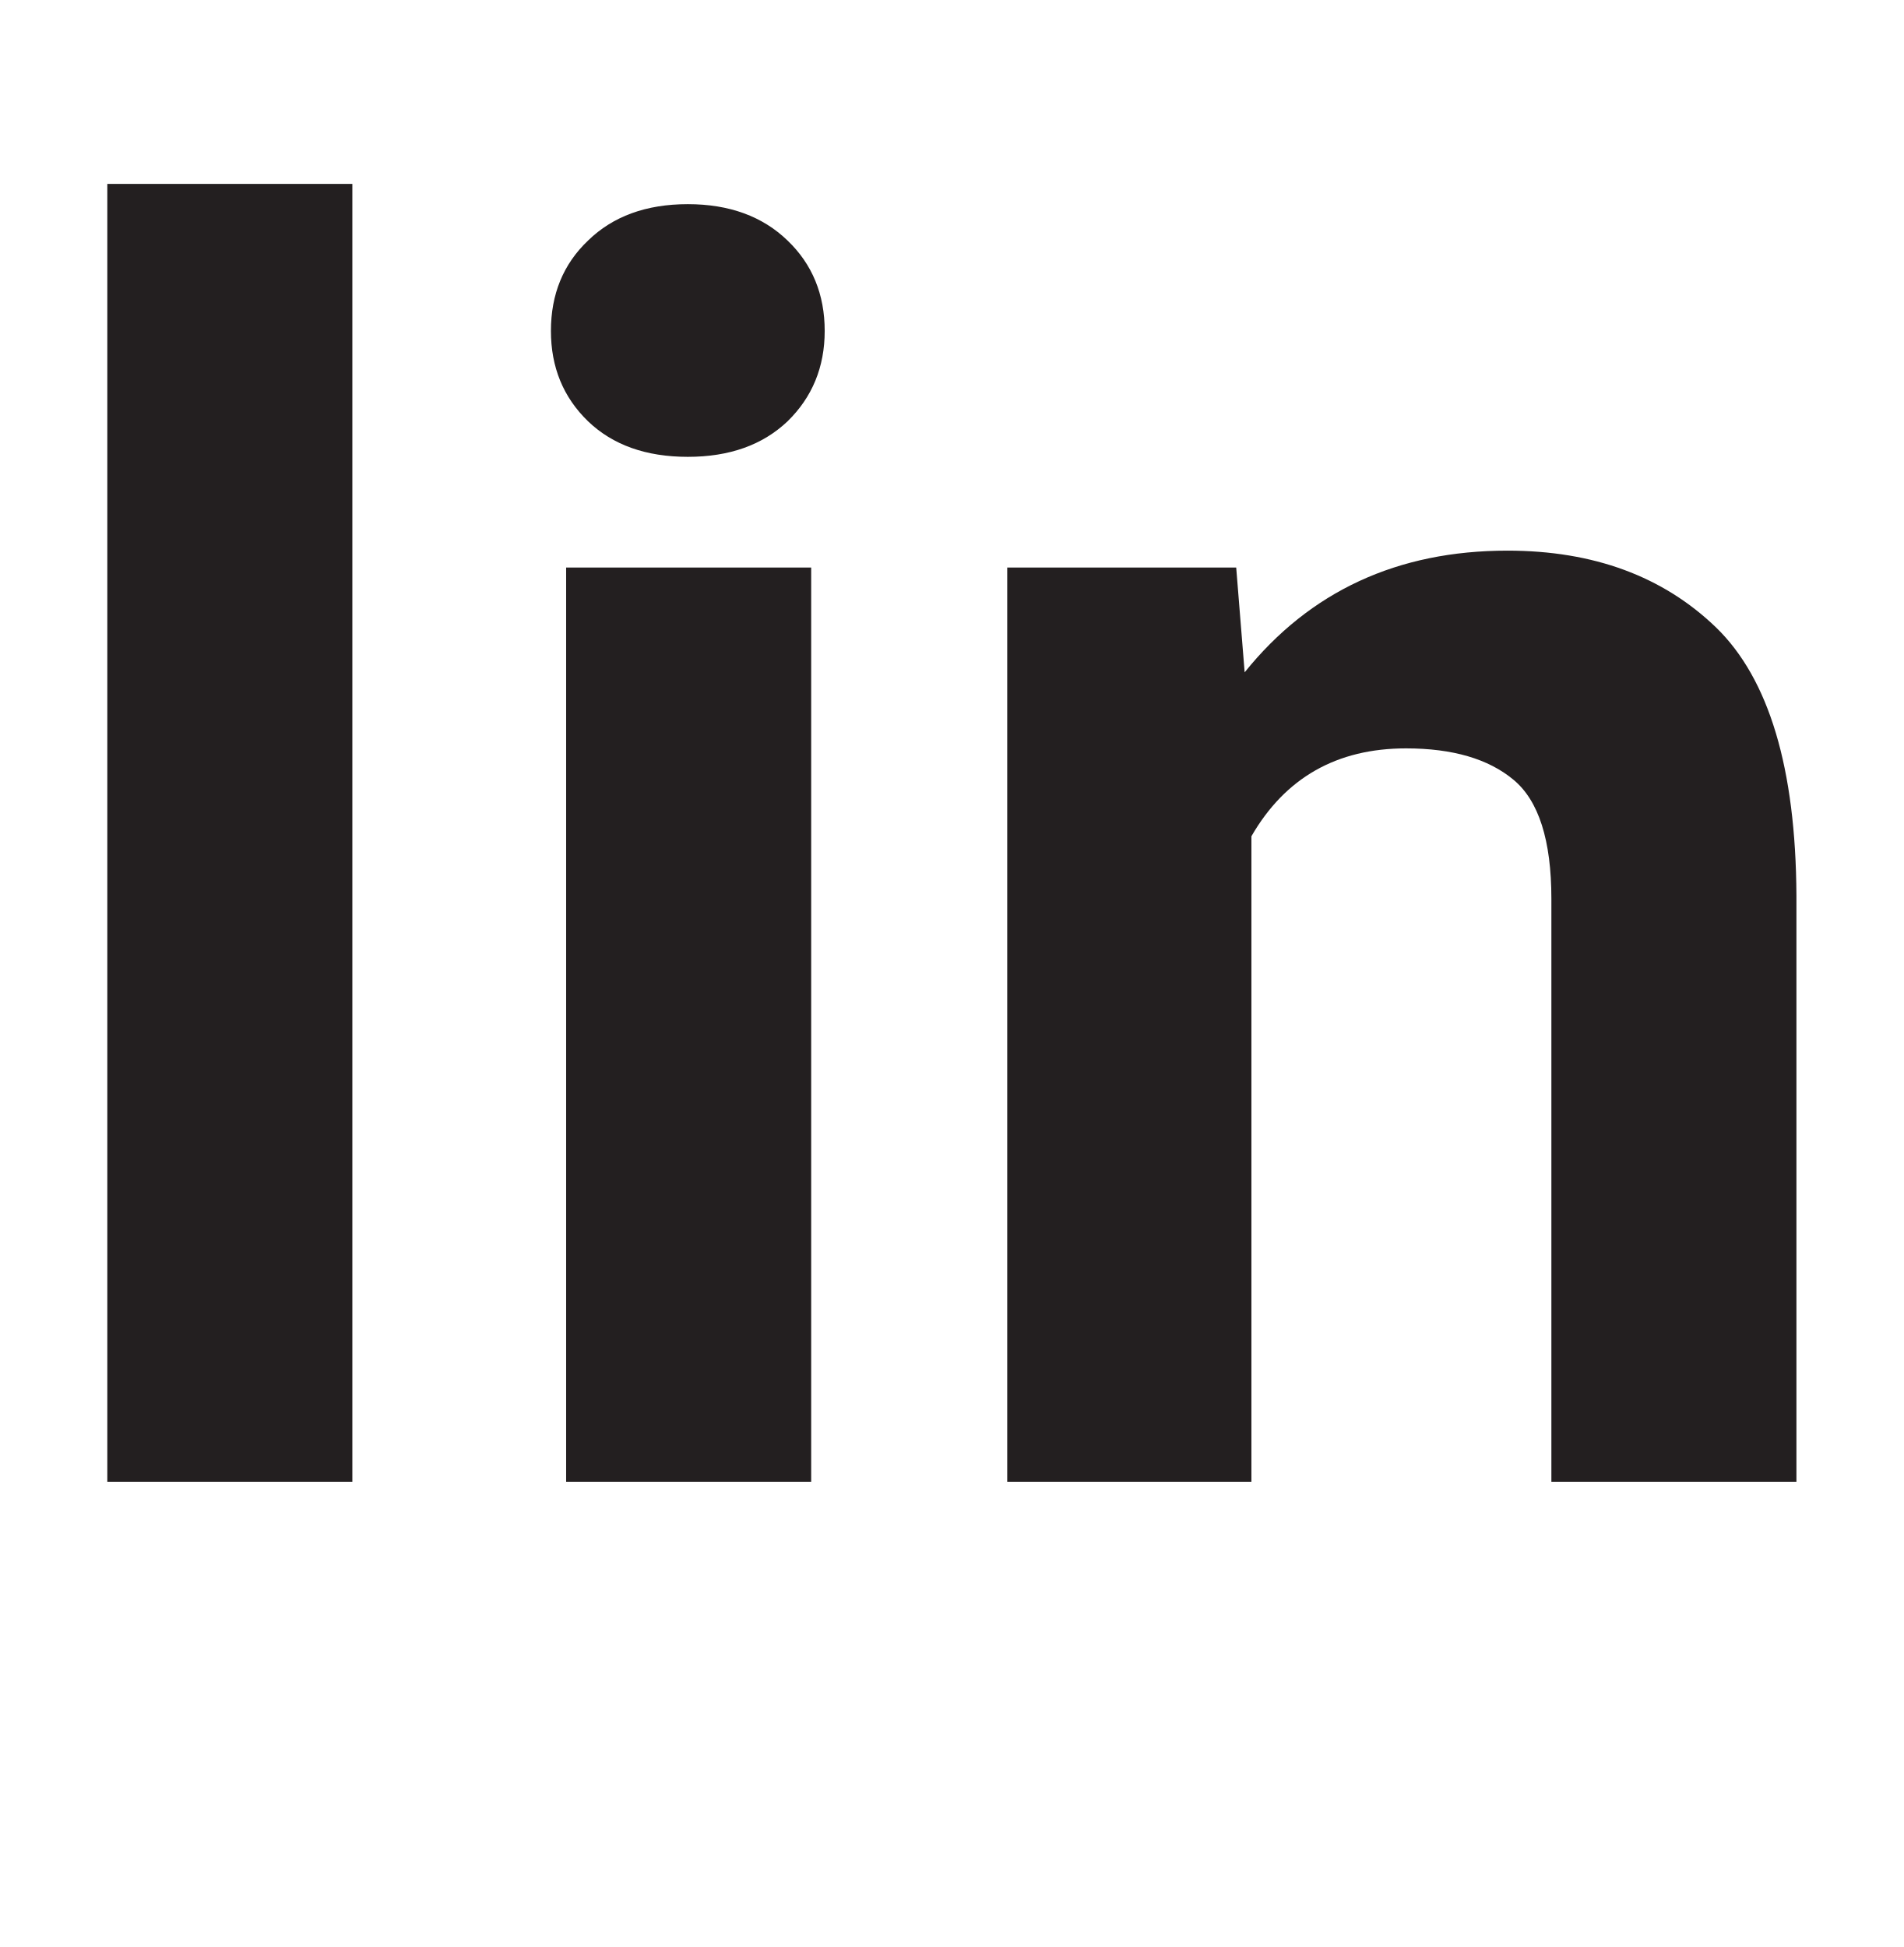
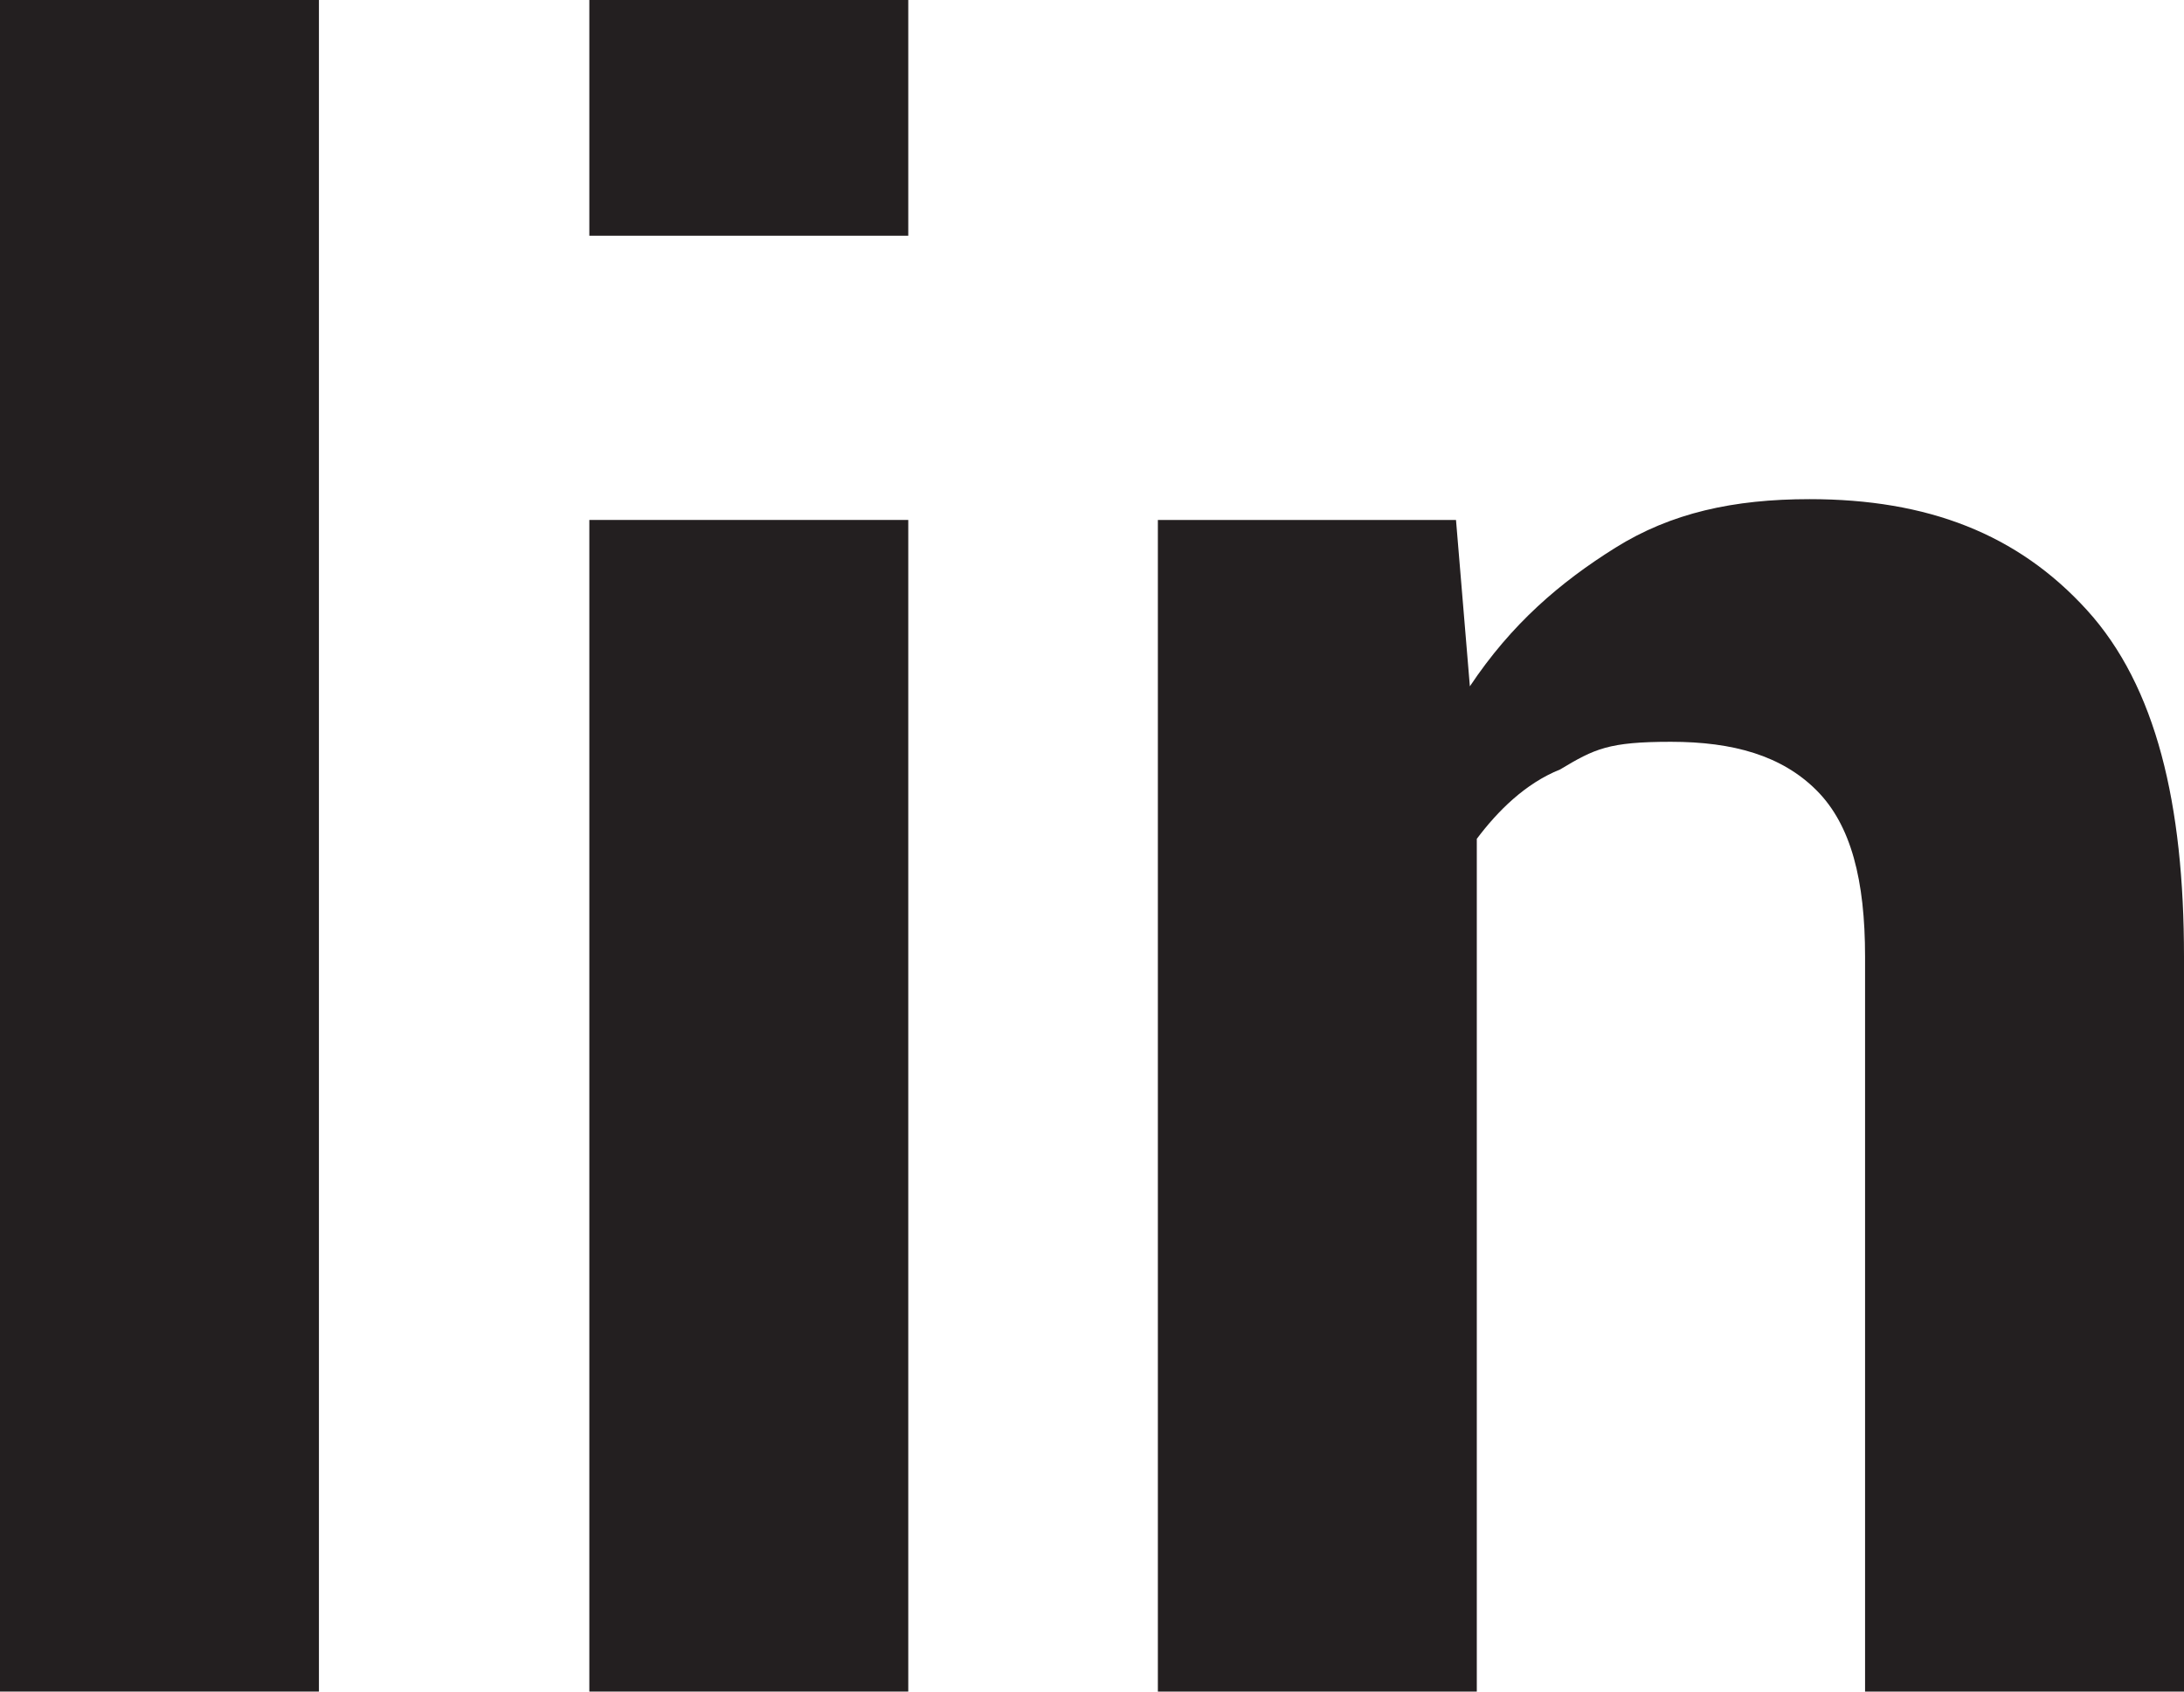
- <svg xmlns="http://www.w3.org/2000/svg" id="Layer_1" version="1.1" viewBox="0 0 35.2 36">
+ <svg xmlns="http://www.w3.org/2000/svg" id="Layer_1" version="1.1" viewBox="0 0 31.5 24.4">
  <defs>
    <style>
      .st0 {
        fill: #231f20;
-         font-family: Roboto-Bold, Roboto;
-         font-size: 32px;
-         font-weight: 700;
+       }
+ 
+       .st1 {
+         isolation: isolate;
      }
    </style>
  </defs>
-   <text class="st0" transform="translate(0 27.4)">
-     <tspan x="0" y="0">lin</tspan>
-   </text>
+   <g class="st1">
+     <g class="st1">
+       <path class="st0" d="M4.6,24.4H0V0h4.6v24.4Z" />
+       <path class="st0" d="M13.1,3.4h-4.6V0h4.6v3.4ZM13.1,24.4h-4.6V7.5h4.6v16.9Z" />
+       <path class="st0" d="M21,7.5l.2,2.4c.6-.9,1.3-1.5,2.1-2,.8-.5,1.7-.7,2.8-.7,1.7,0,3,.5,4,1.6,1,1.1,1.4,2.8,1.4,5v10.6h-4.6v-10.6c0-1.1-.2-1.9-.7-2.4-.5-.5-1.2-.7-2.1-.7s-1.1.1-1.6.4c-.5.2-.9.6-1.2,1v12.3h-4.6V7.5h4.2Z" />
+     </g>
+   </g>
</svg>
